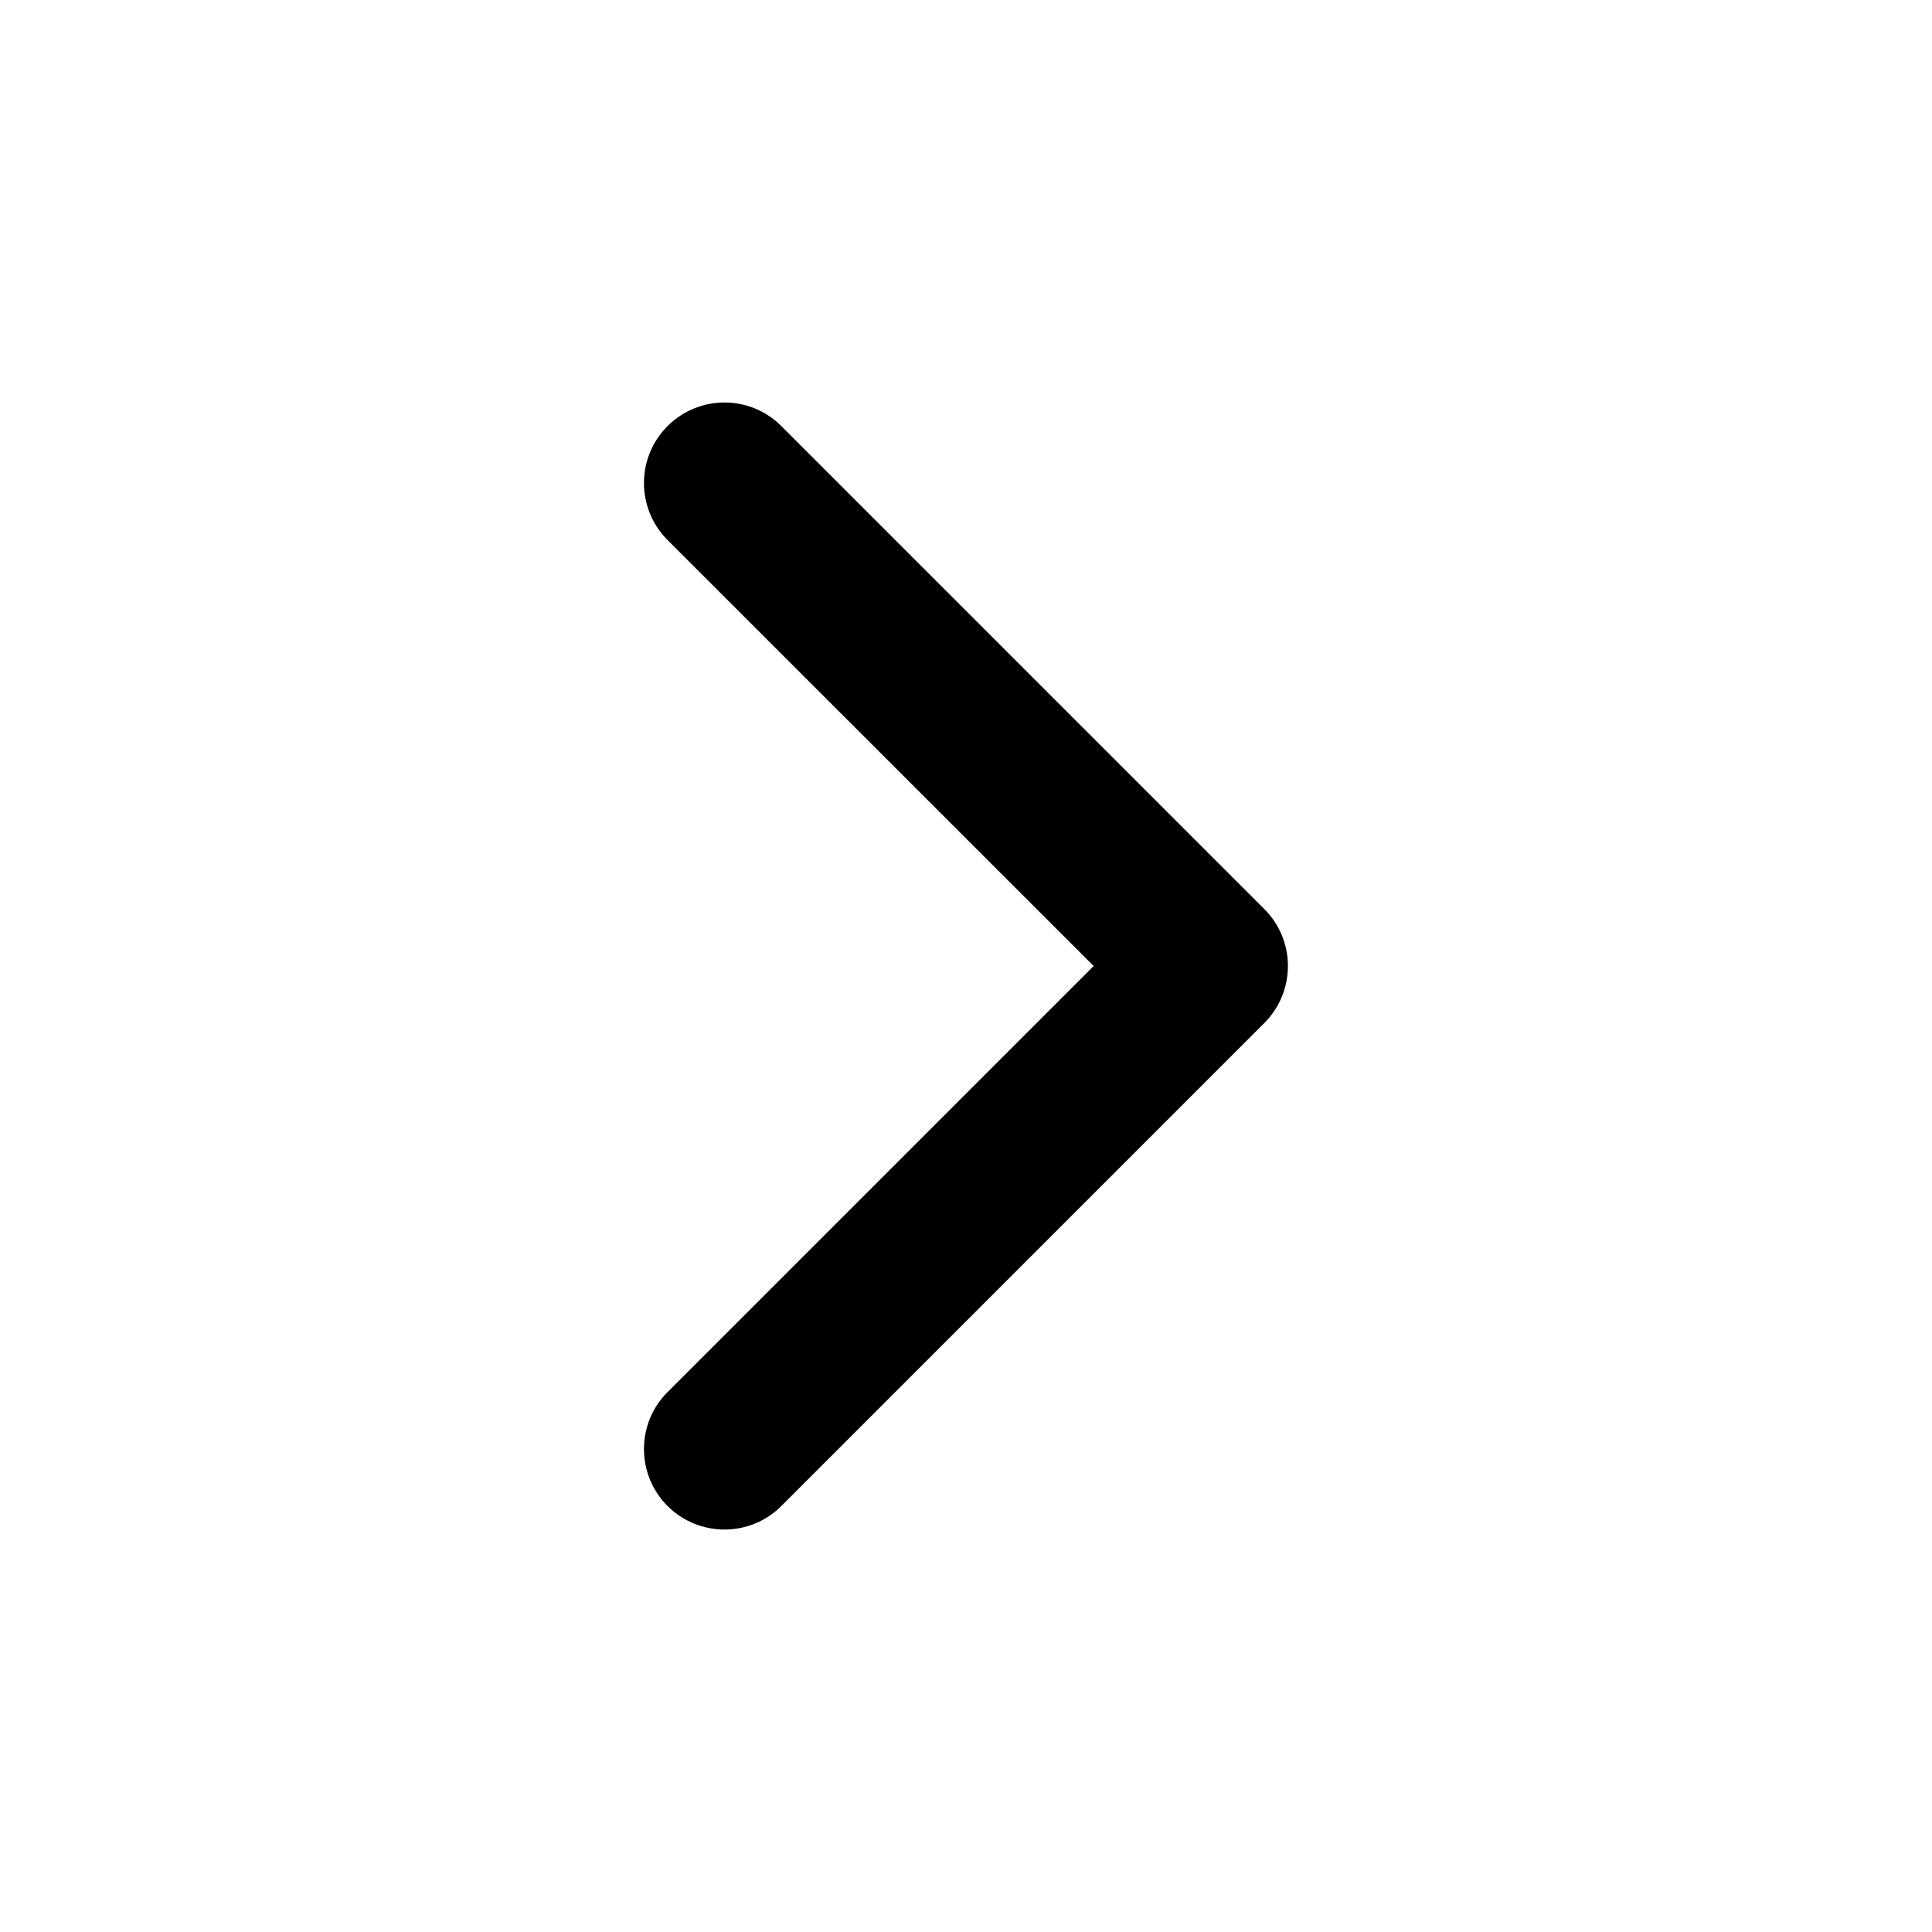
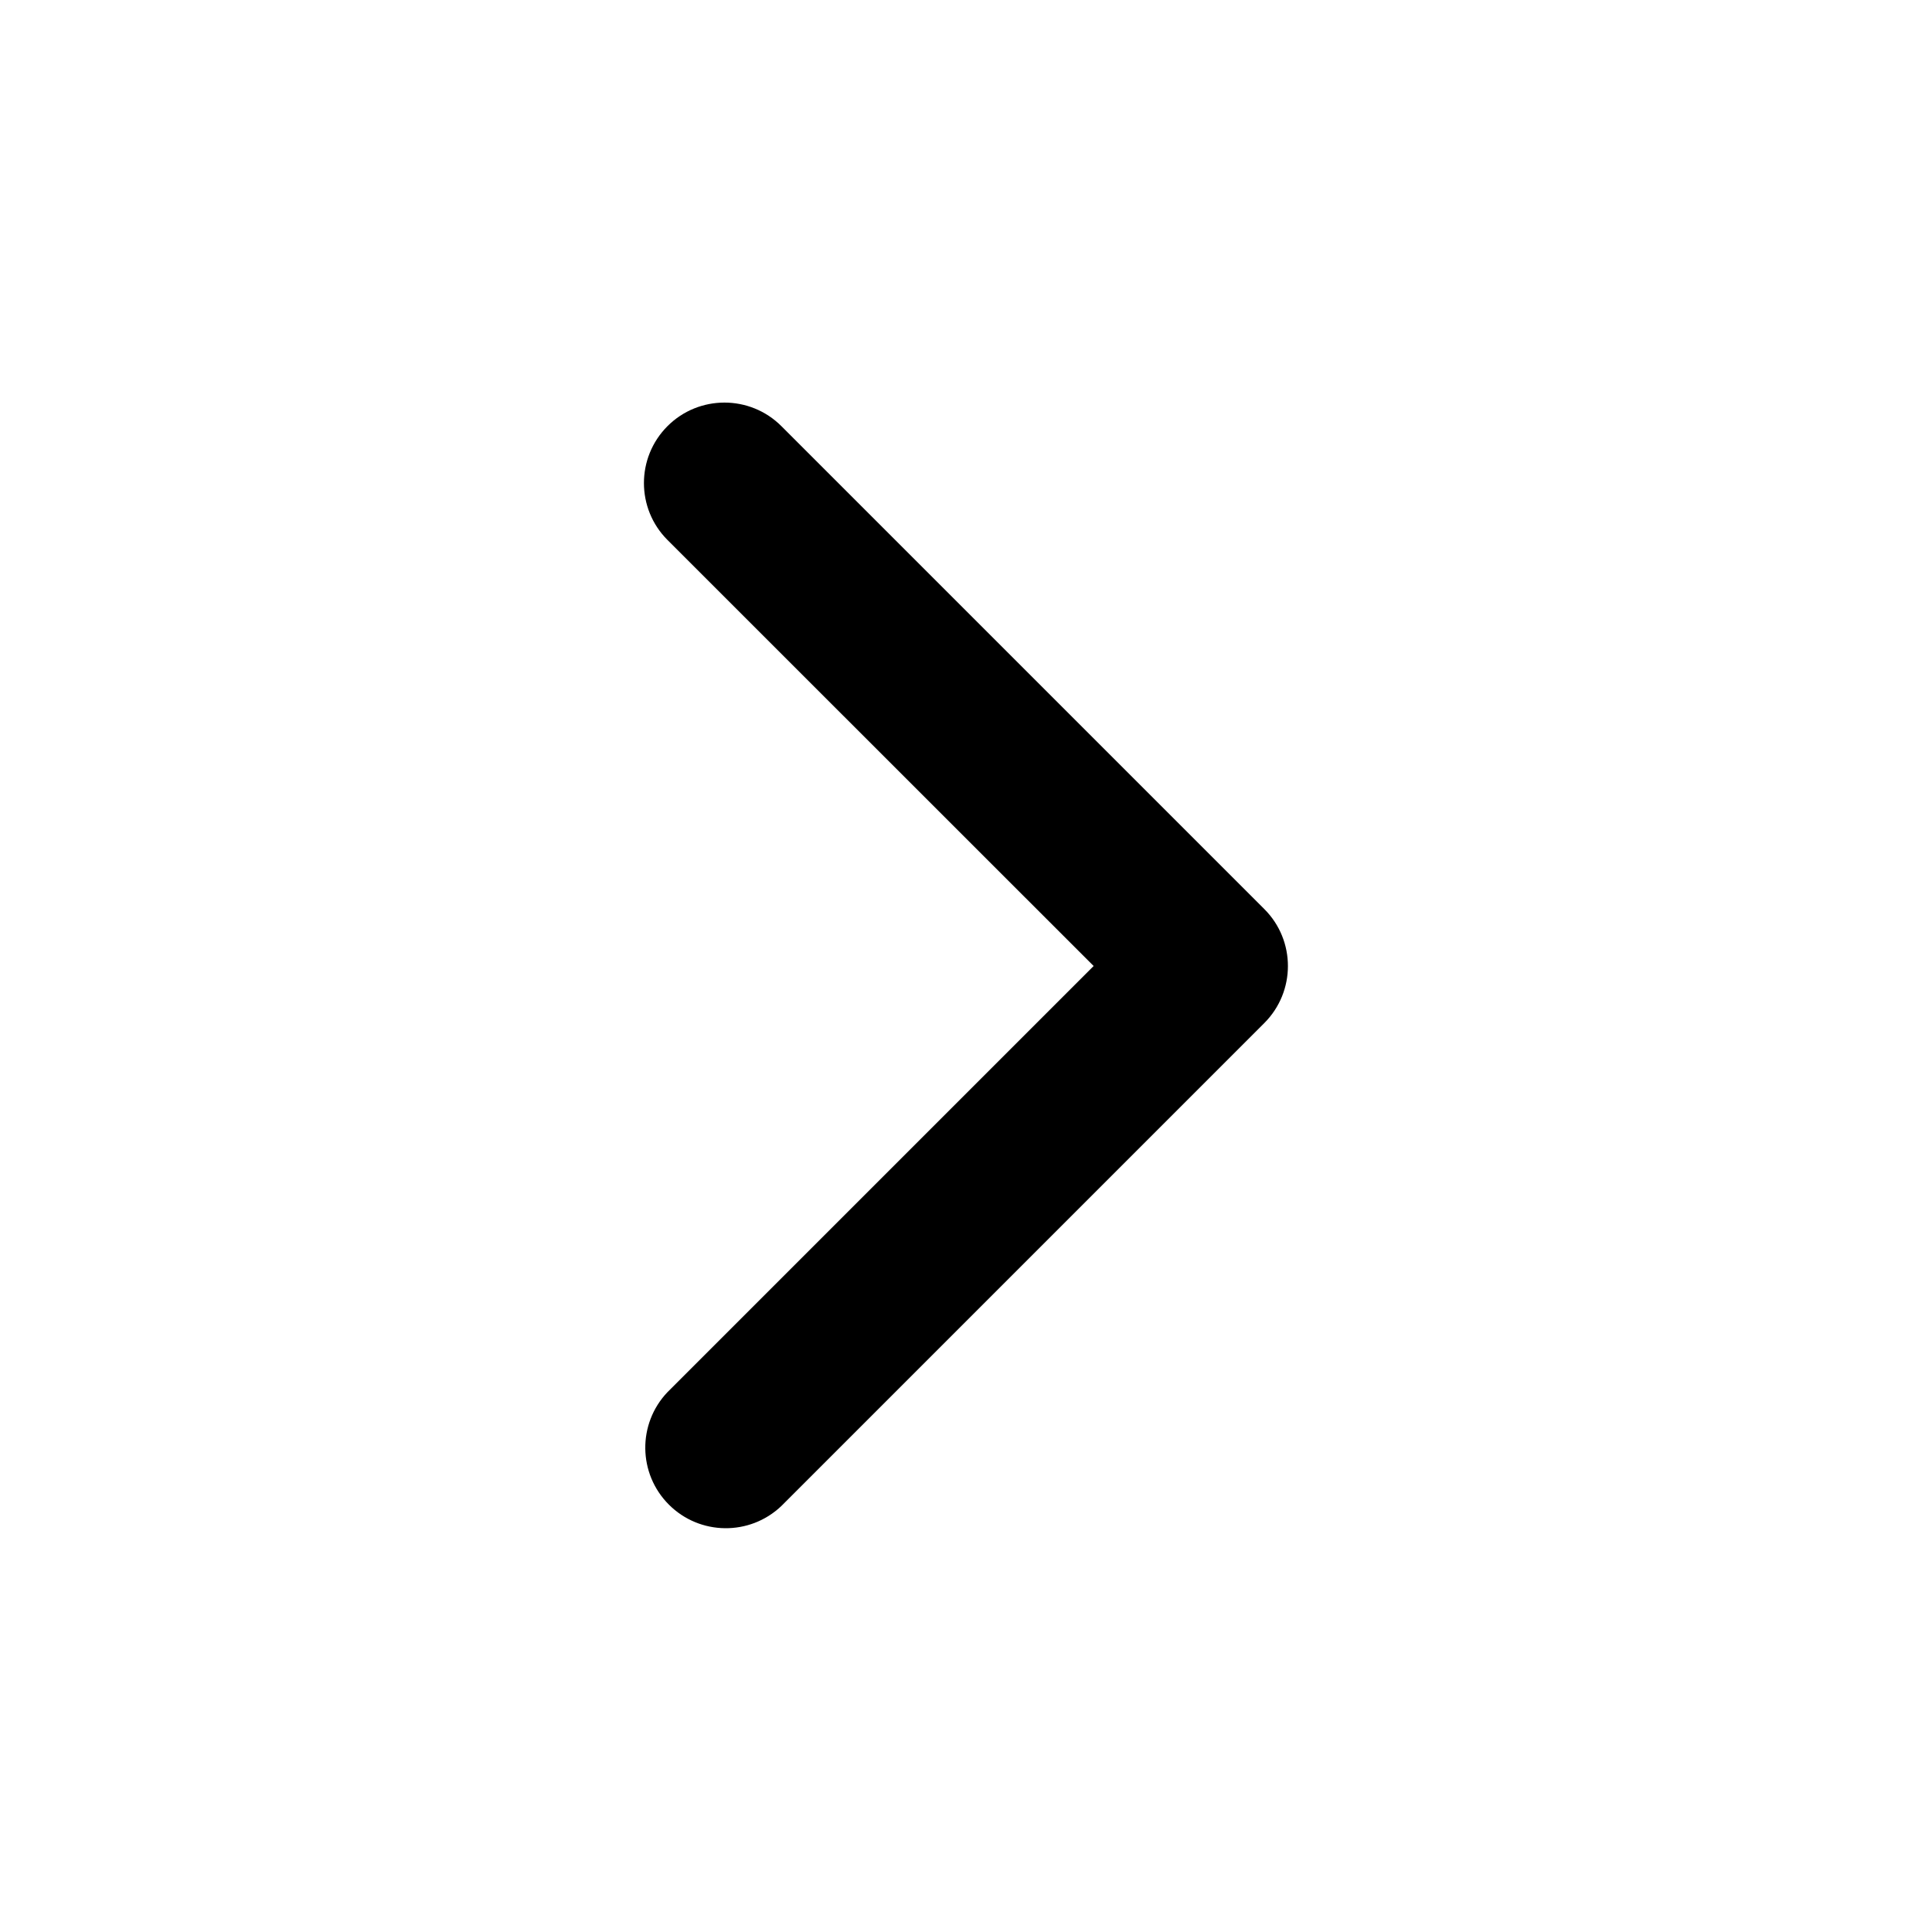
<svg xmlns="http://www.w3.org/2000/svg" width="16" height="16" viewBox="0 0 16 16">
-   <path fill-rule="evenodd" clip-rule="evenodd" d="M5.528 3.529C5.789 3.268 6.211 3.268 6.471 3.529L10.471 7.529C10.731 7.789 10.731 8.211 10.471 8.472L6.471 12.472C6.211 12.732 5.789 12.732 5.528 12.472C5.268 12.211 5.268 11.789 5.528 11.529L9.057 8L5.528 4.472C5.268 4.211 5.268 3.789 5.528 3.529Z" />
+   <path fill-rule="evenodd" clip-rule="evenodd" d="M5.528 3.529c.26-.26.683-.26.943 0l4 4c.26.26.26.682 0 .943l-4 4a.667.667 0 01-.943-.943L9.057 8 5.528 4.472a.667.667 0 010-.943z" />
</svg>
